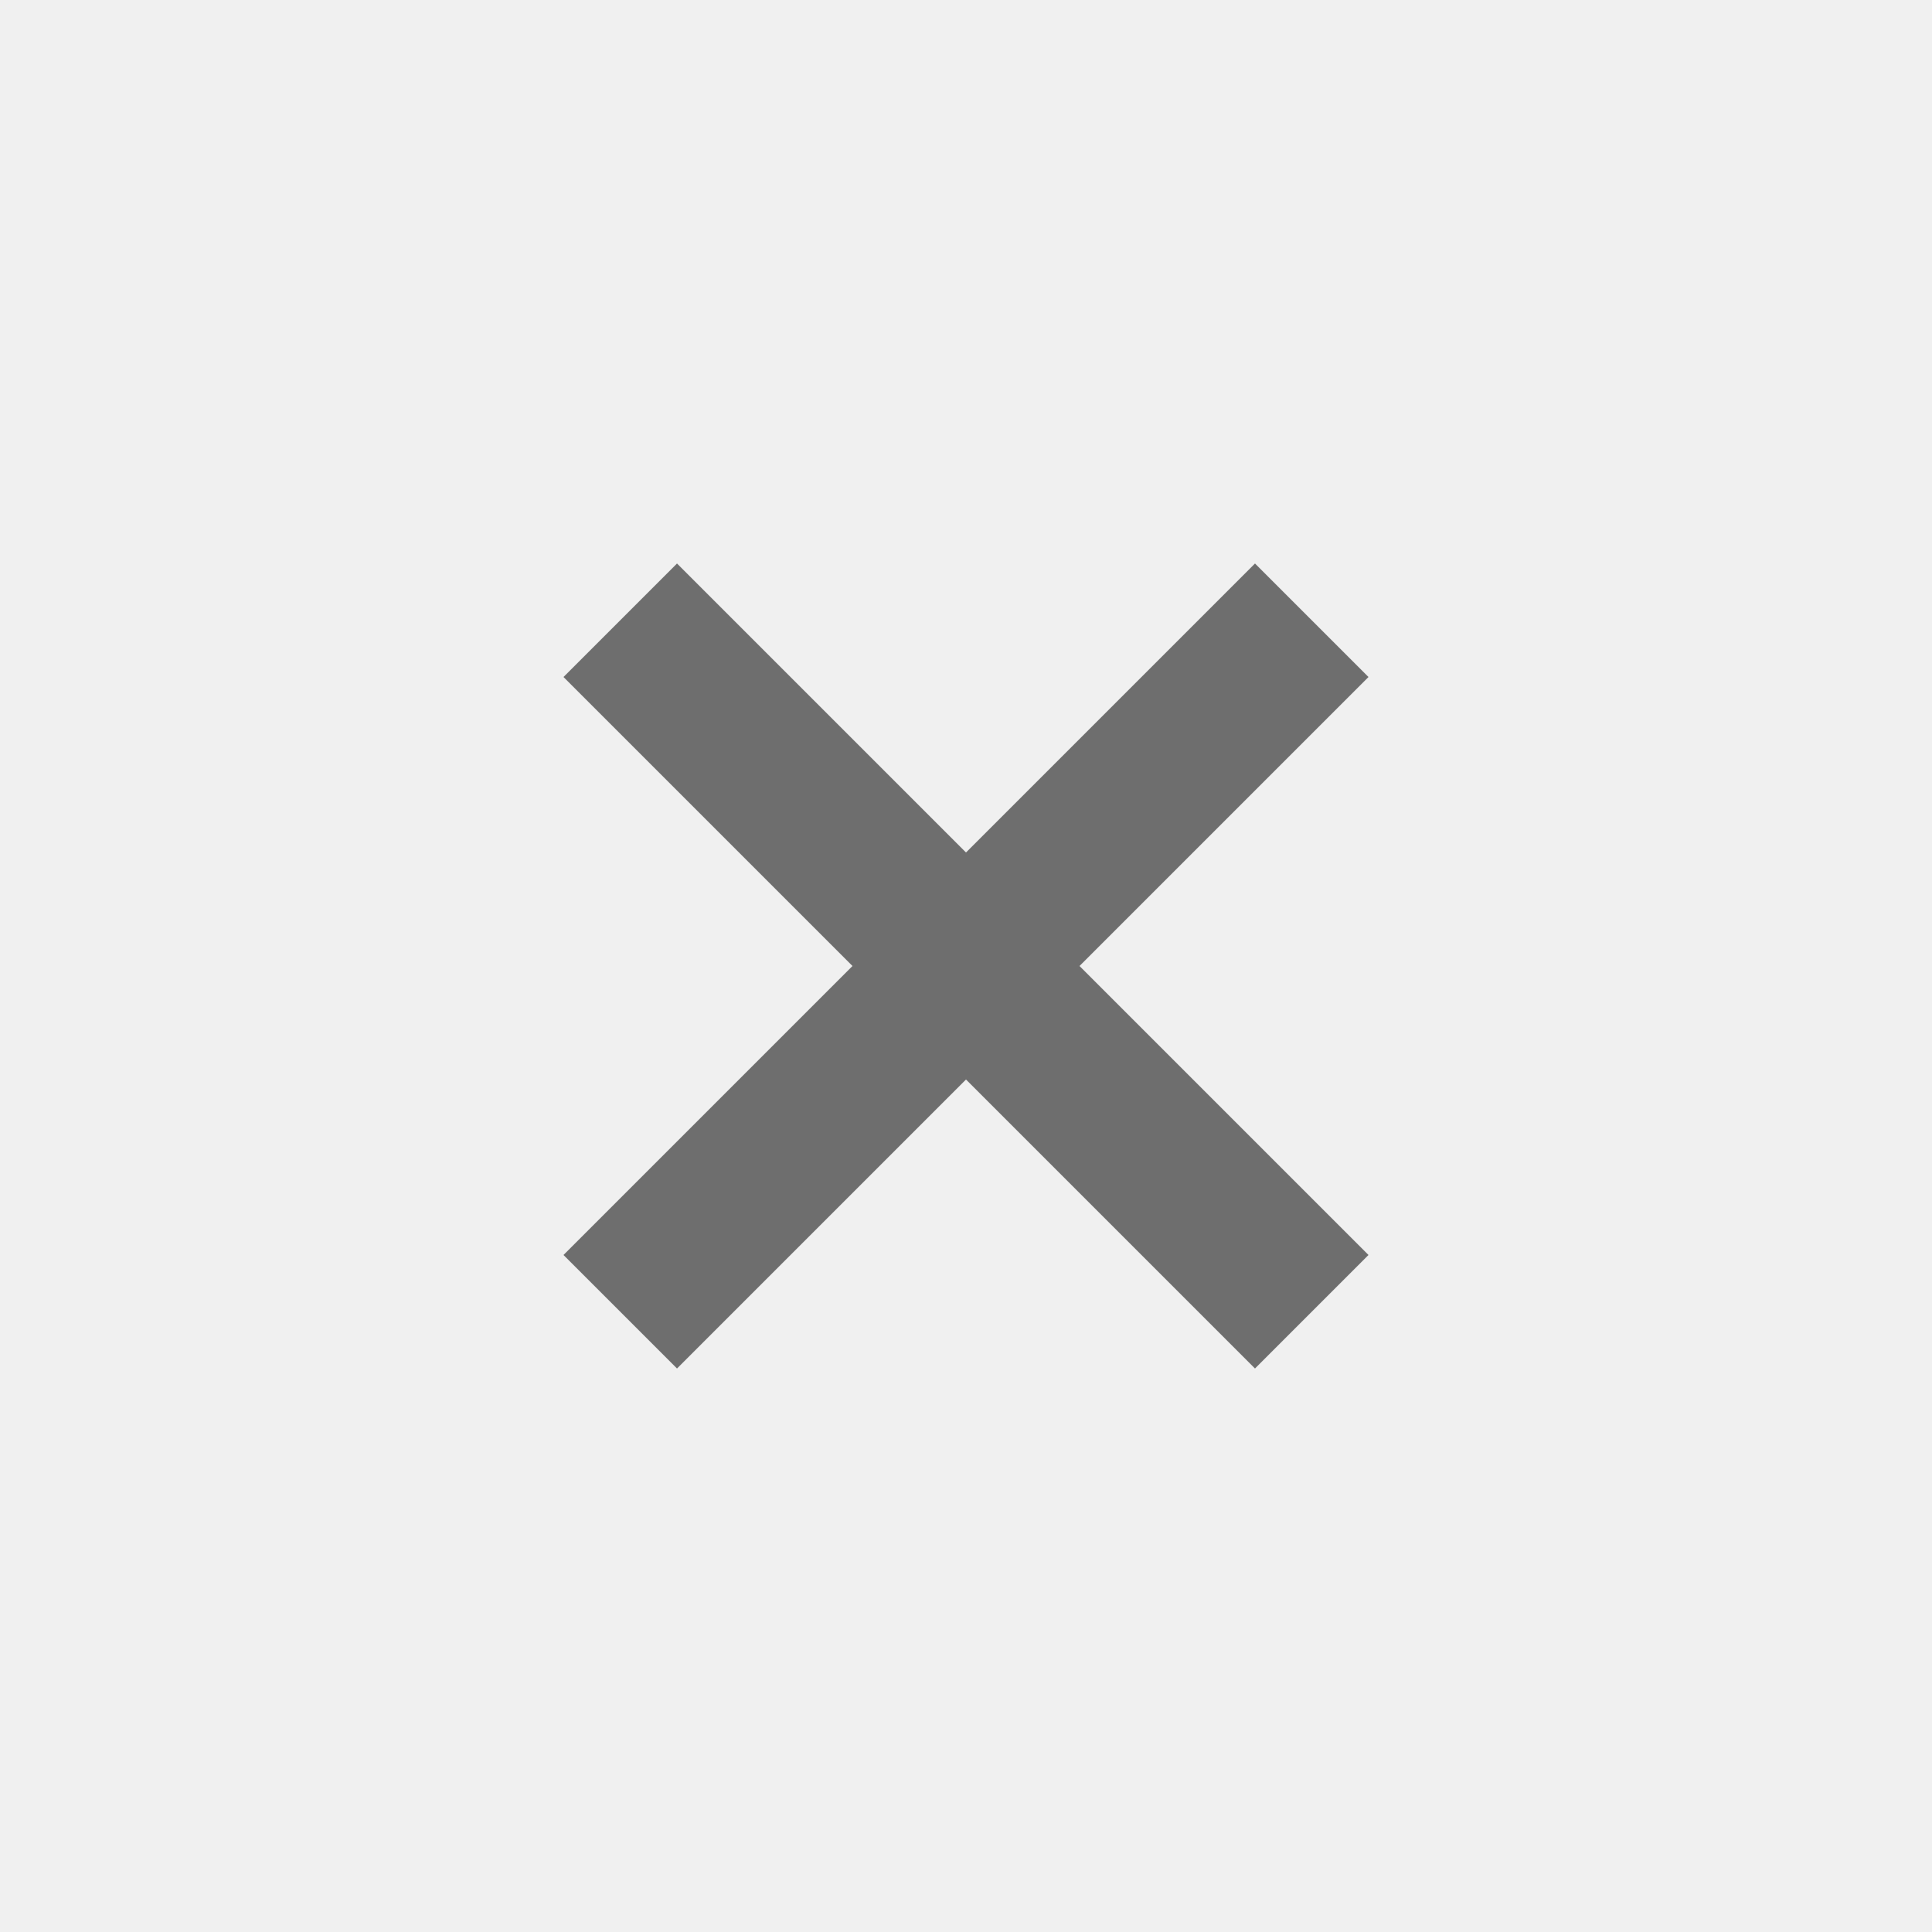
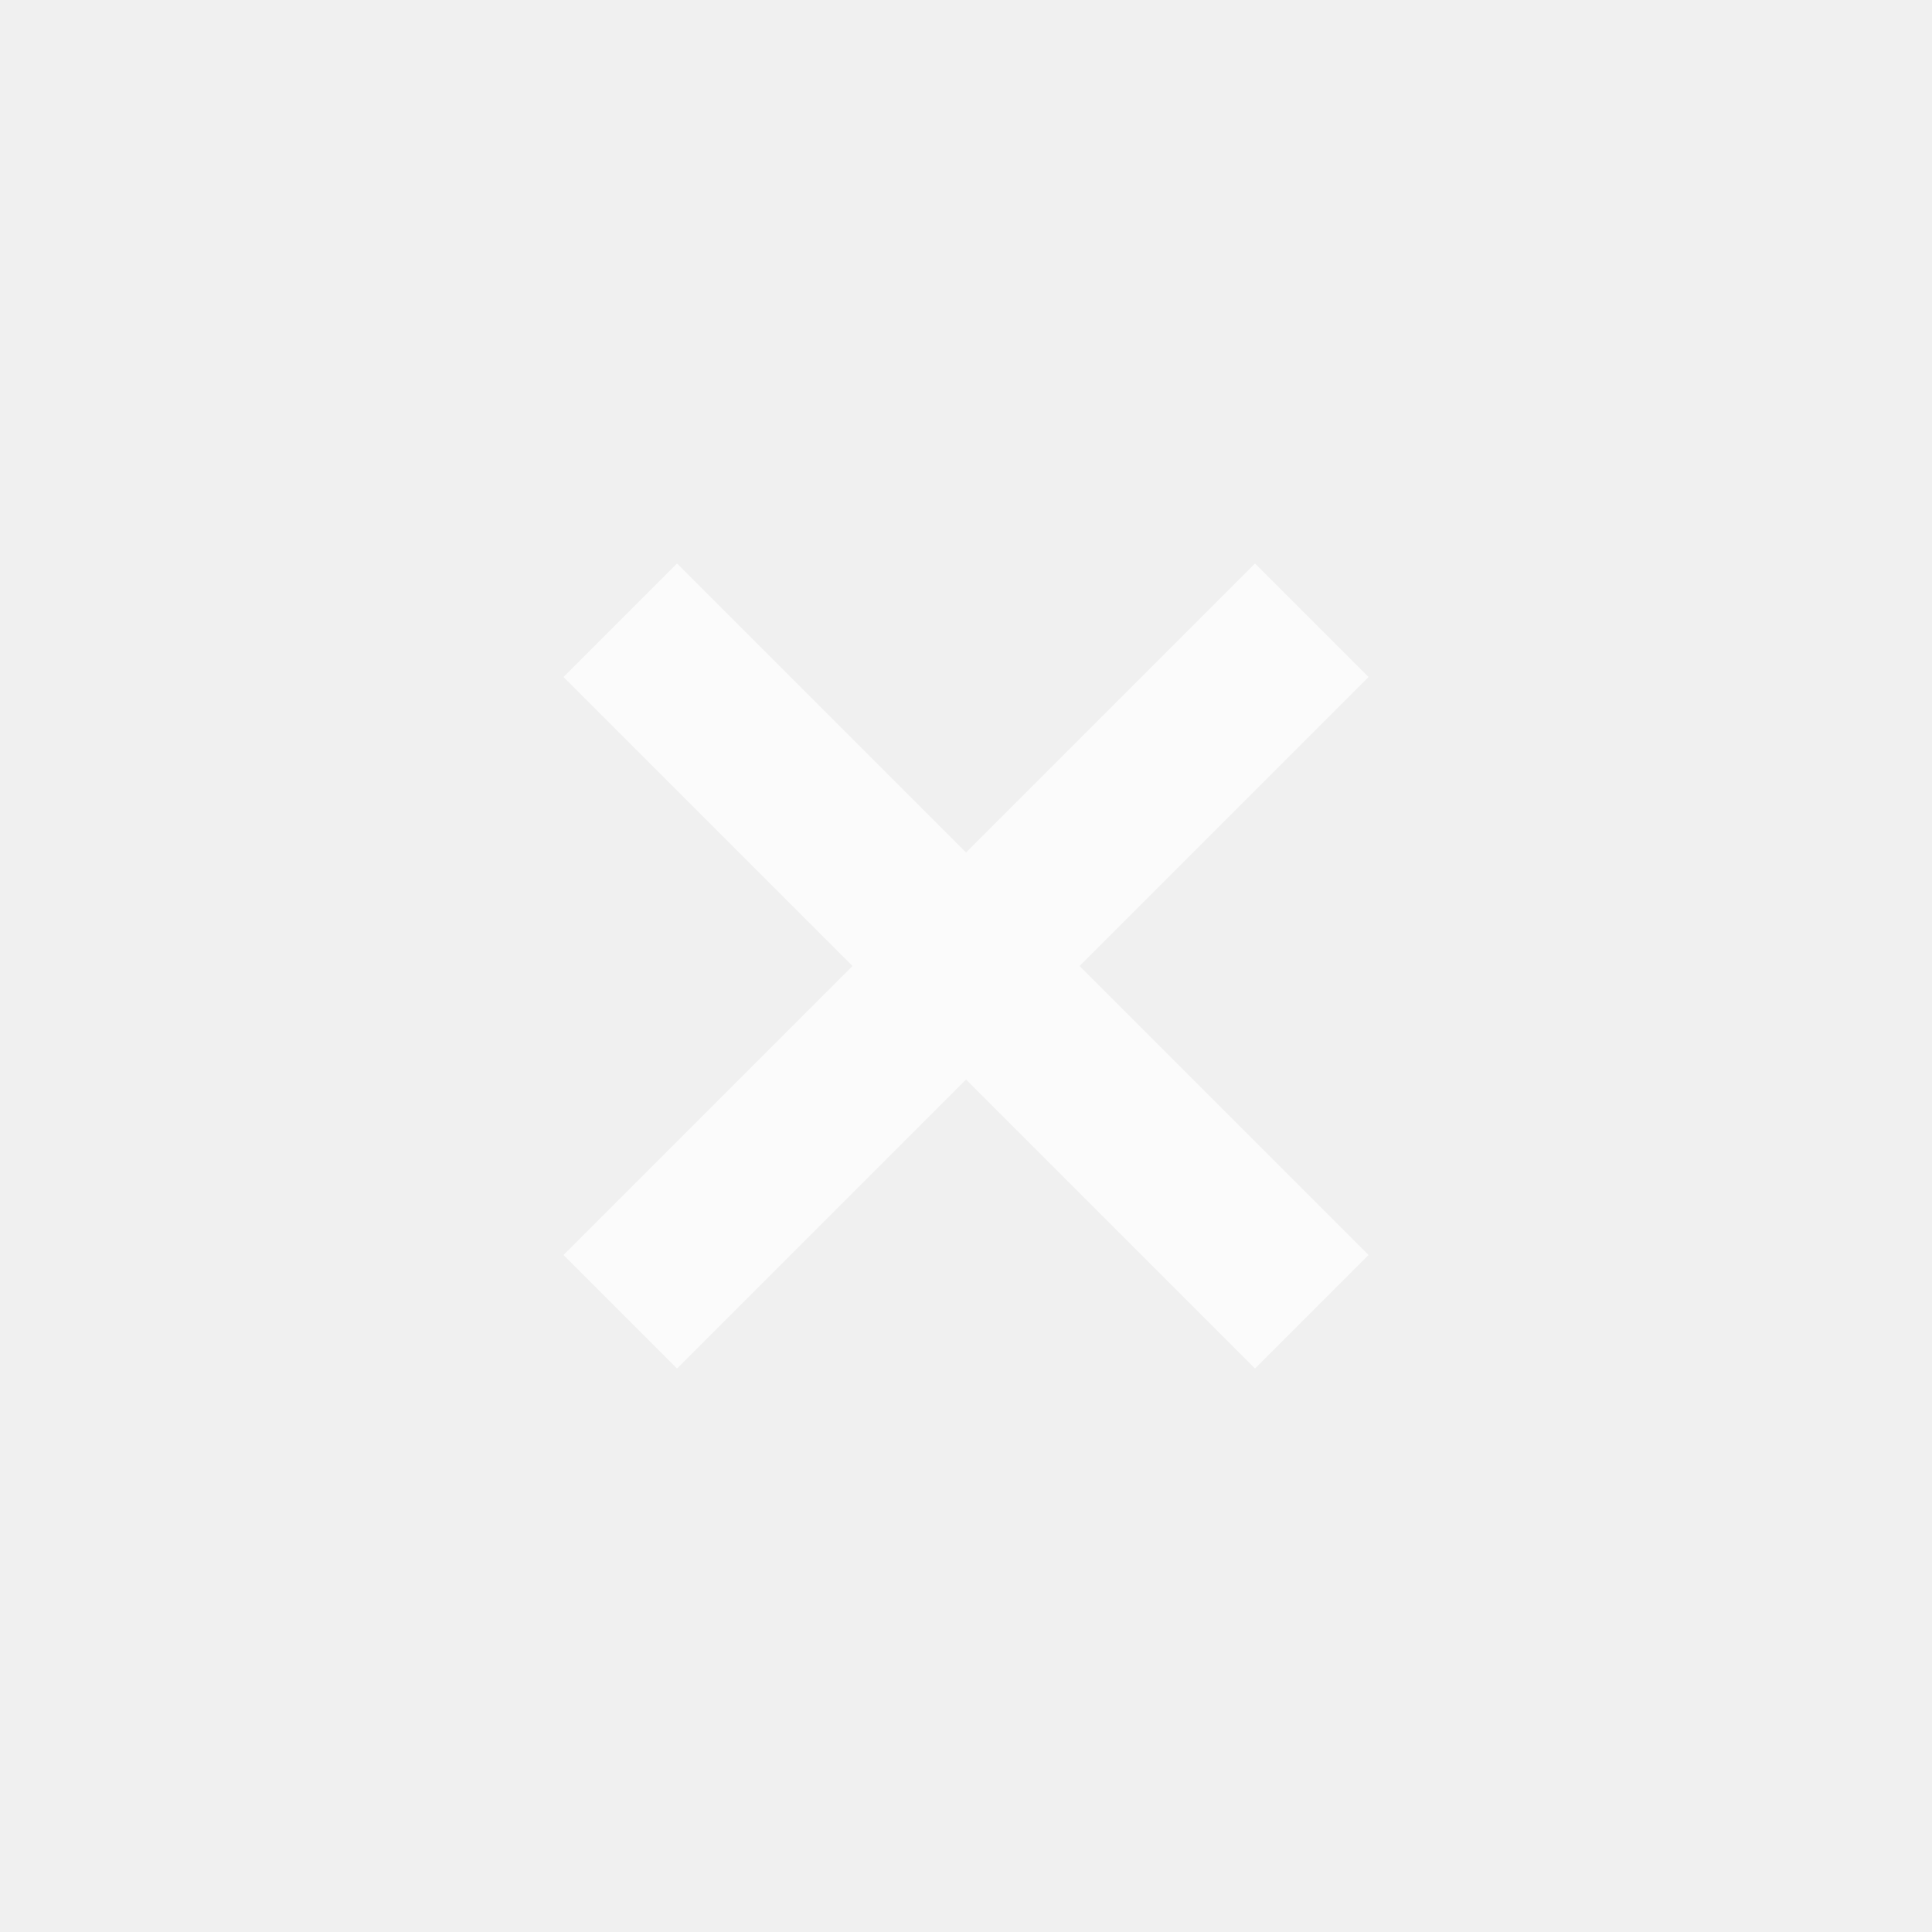
- <svg xmlns="http://www.w3.org/2000/svg" width="24" height="24" viewBox="0 0 24 24" fill="#000000" opacity="0.54">
+ <svg xmlns="http://www.w3.org/2000/svg" width="24" height="24" viewBox="0 0 24 24" fill="#FFFFFF" opacity="0.75">
  <path d="M 17,8.41 15.59,7 12,10.59 8.41,7 7,8.41 10.59,12 7,15.59 8.41,17 12,13.41 15.59,17 17,15.59 13.41,12 Z" />
</svg>
